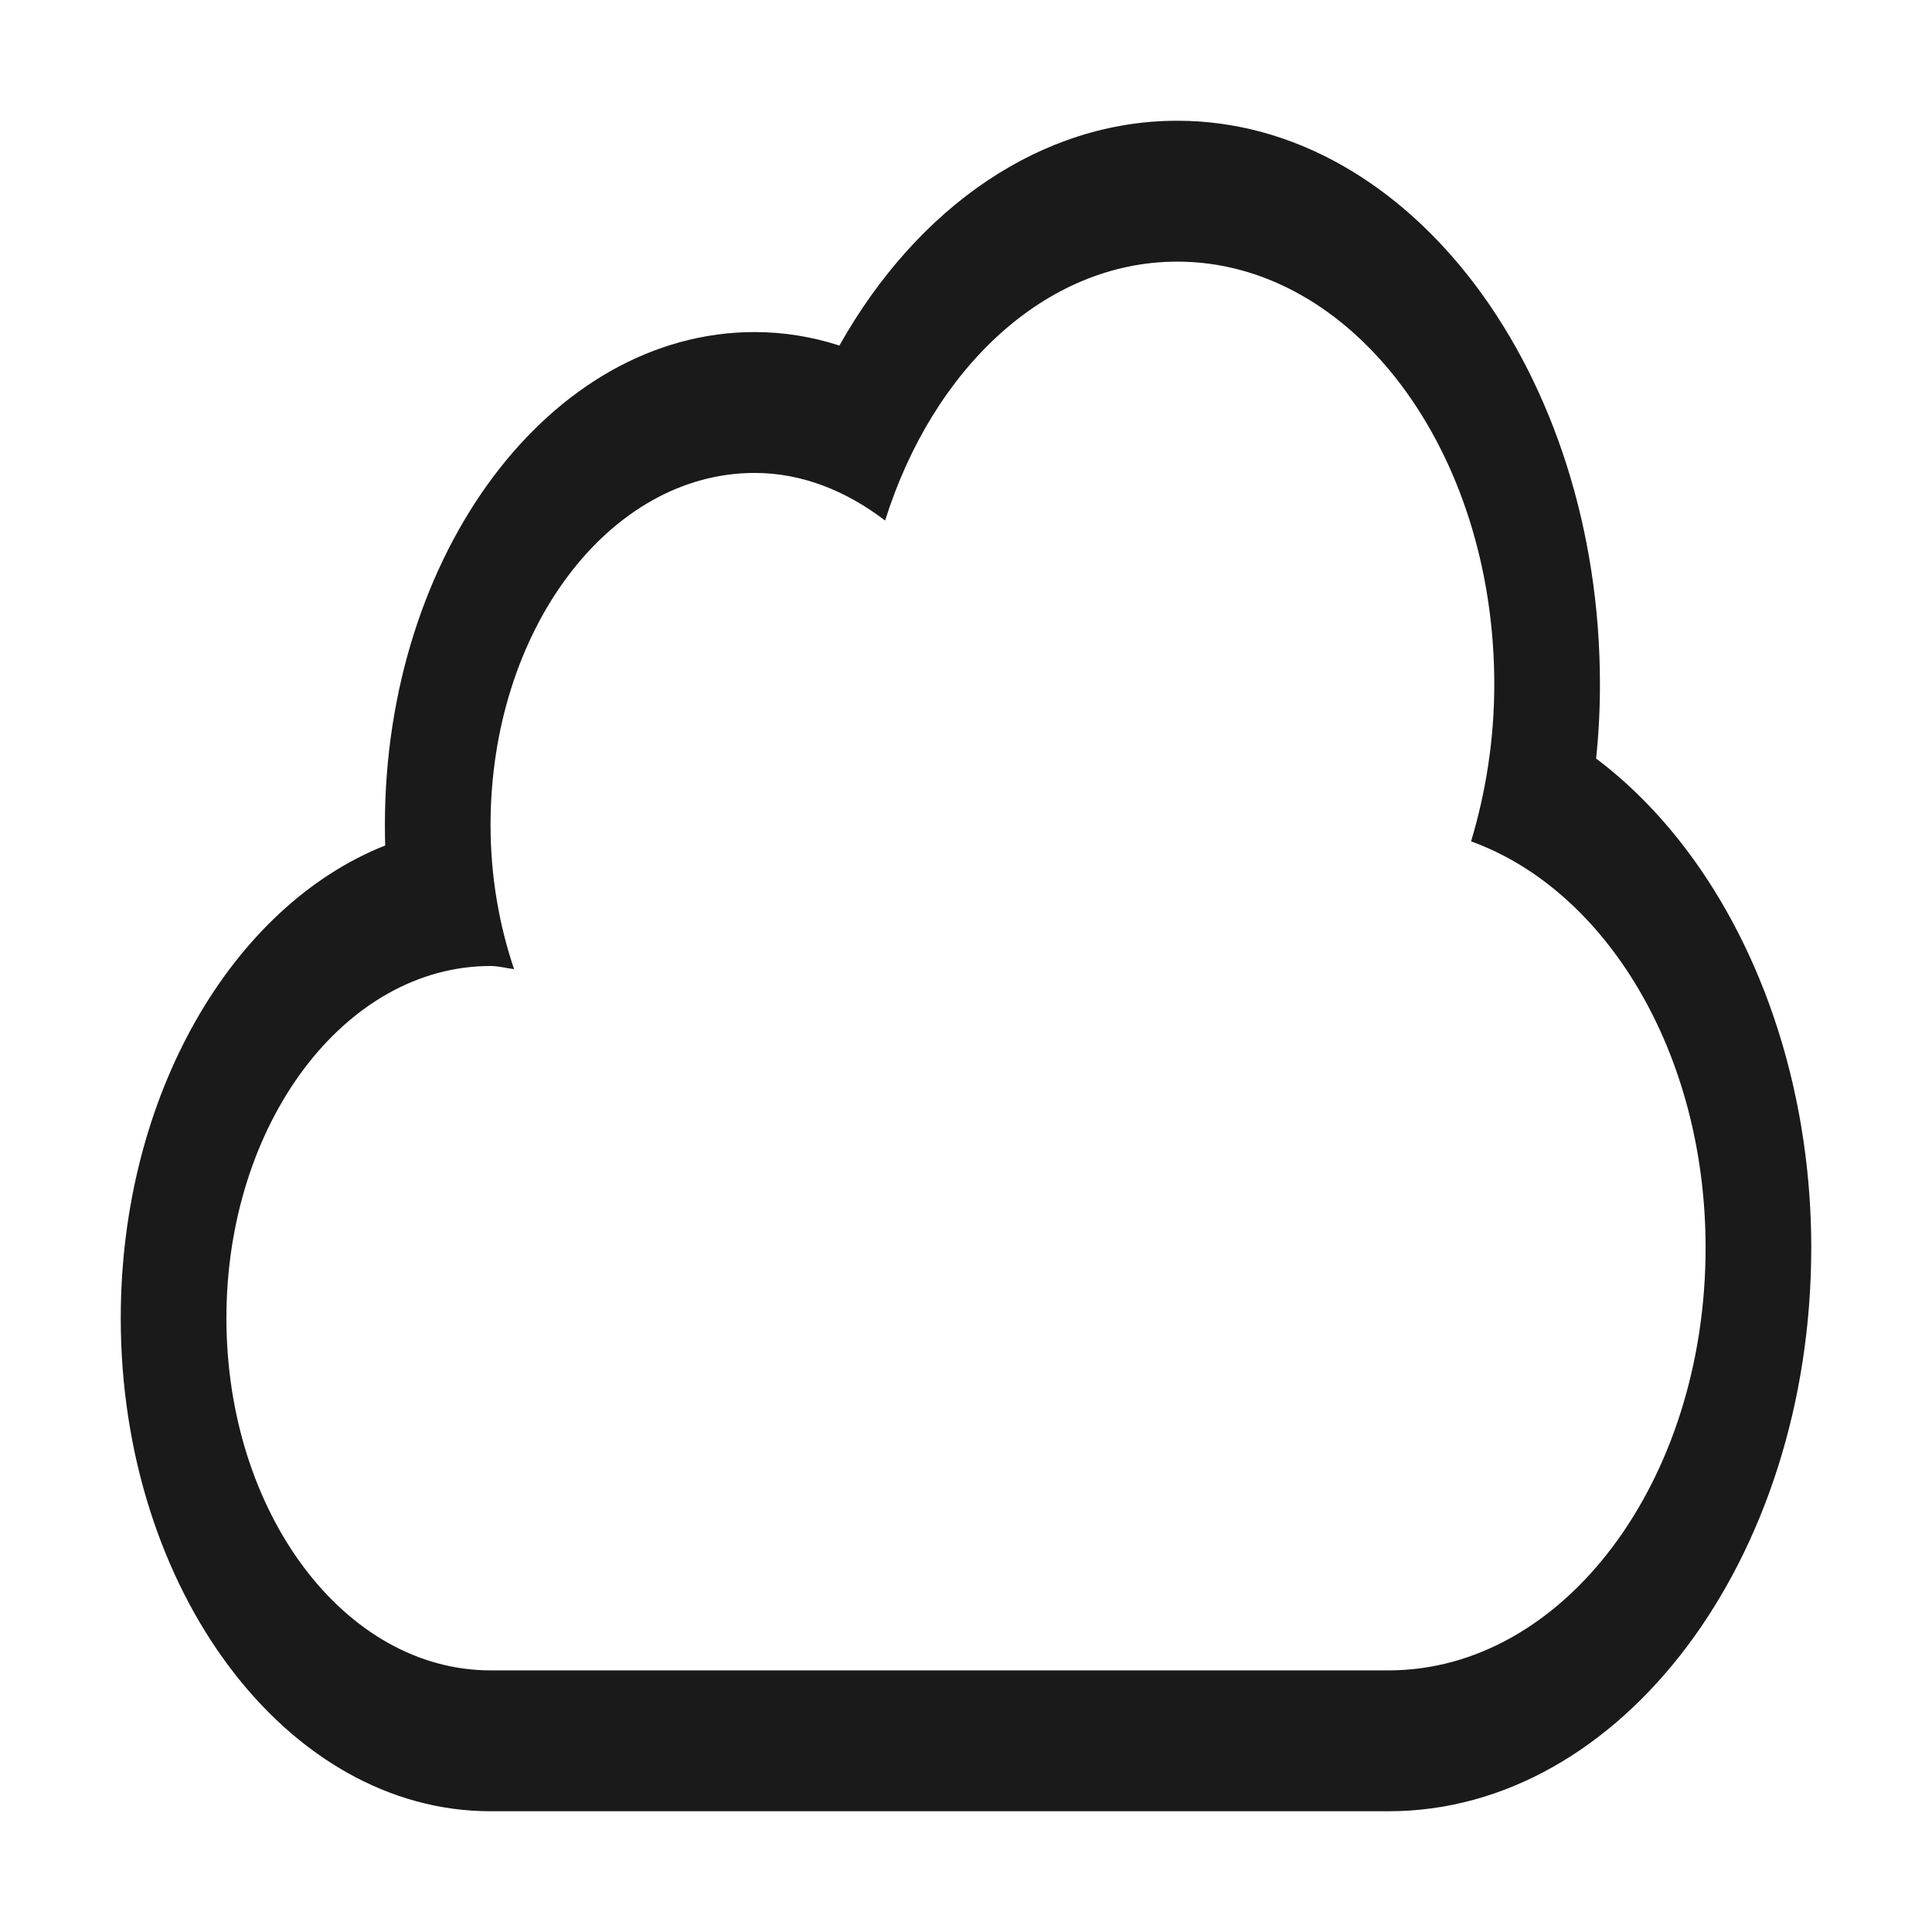
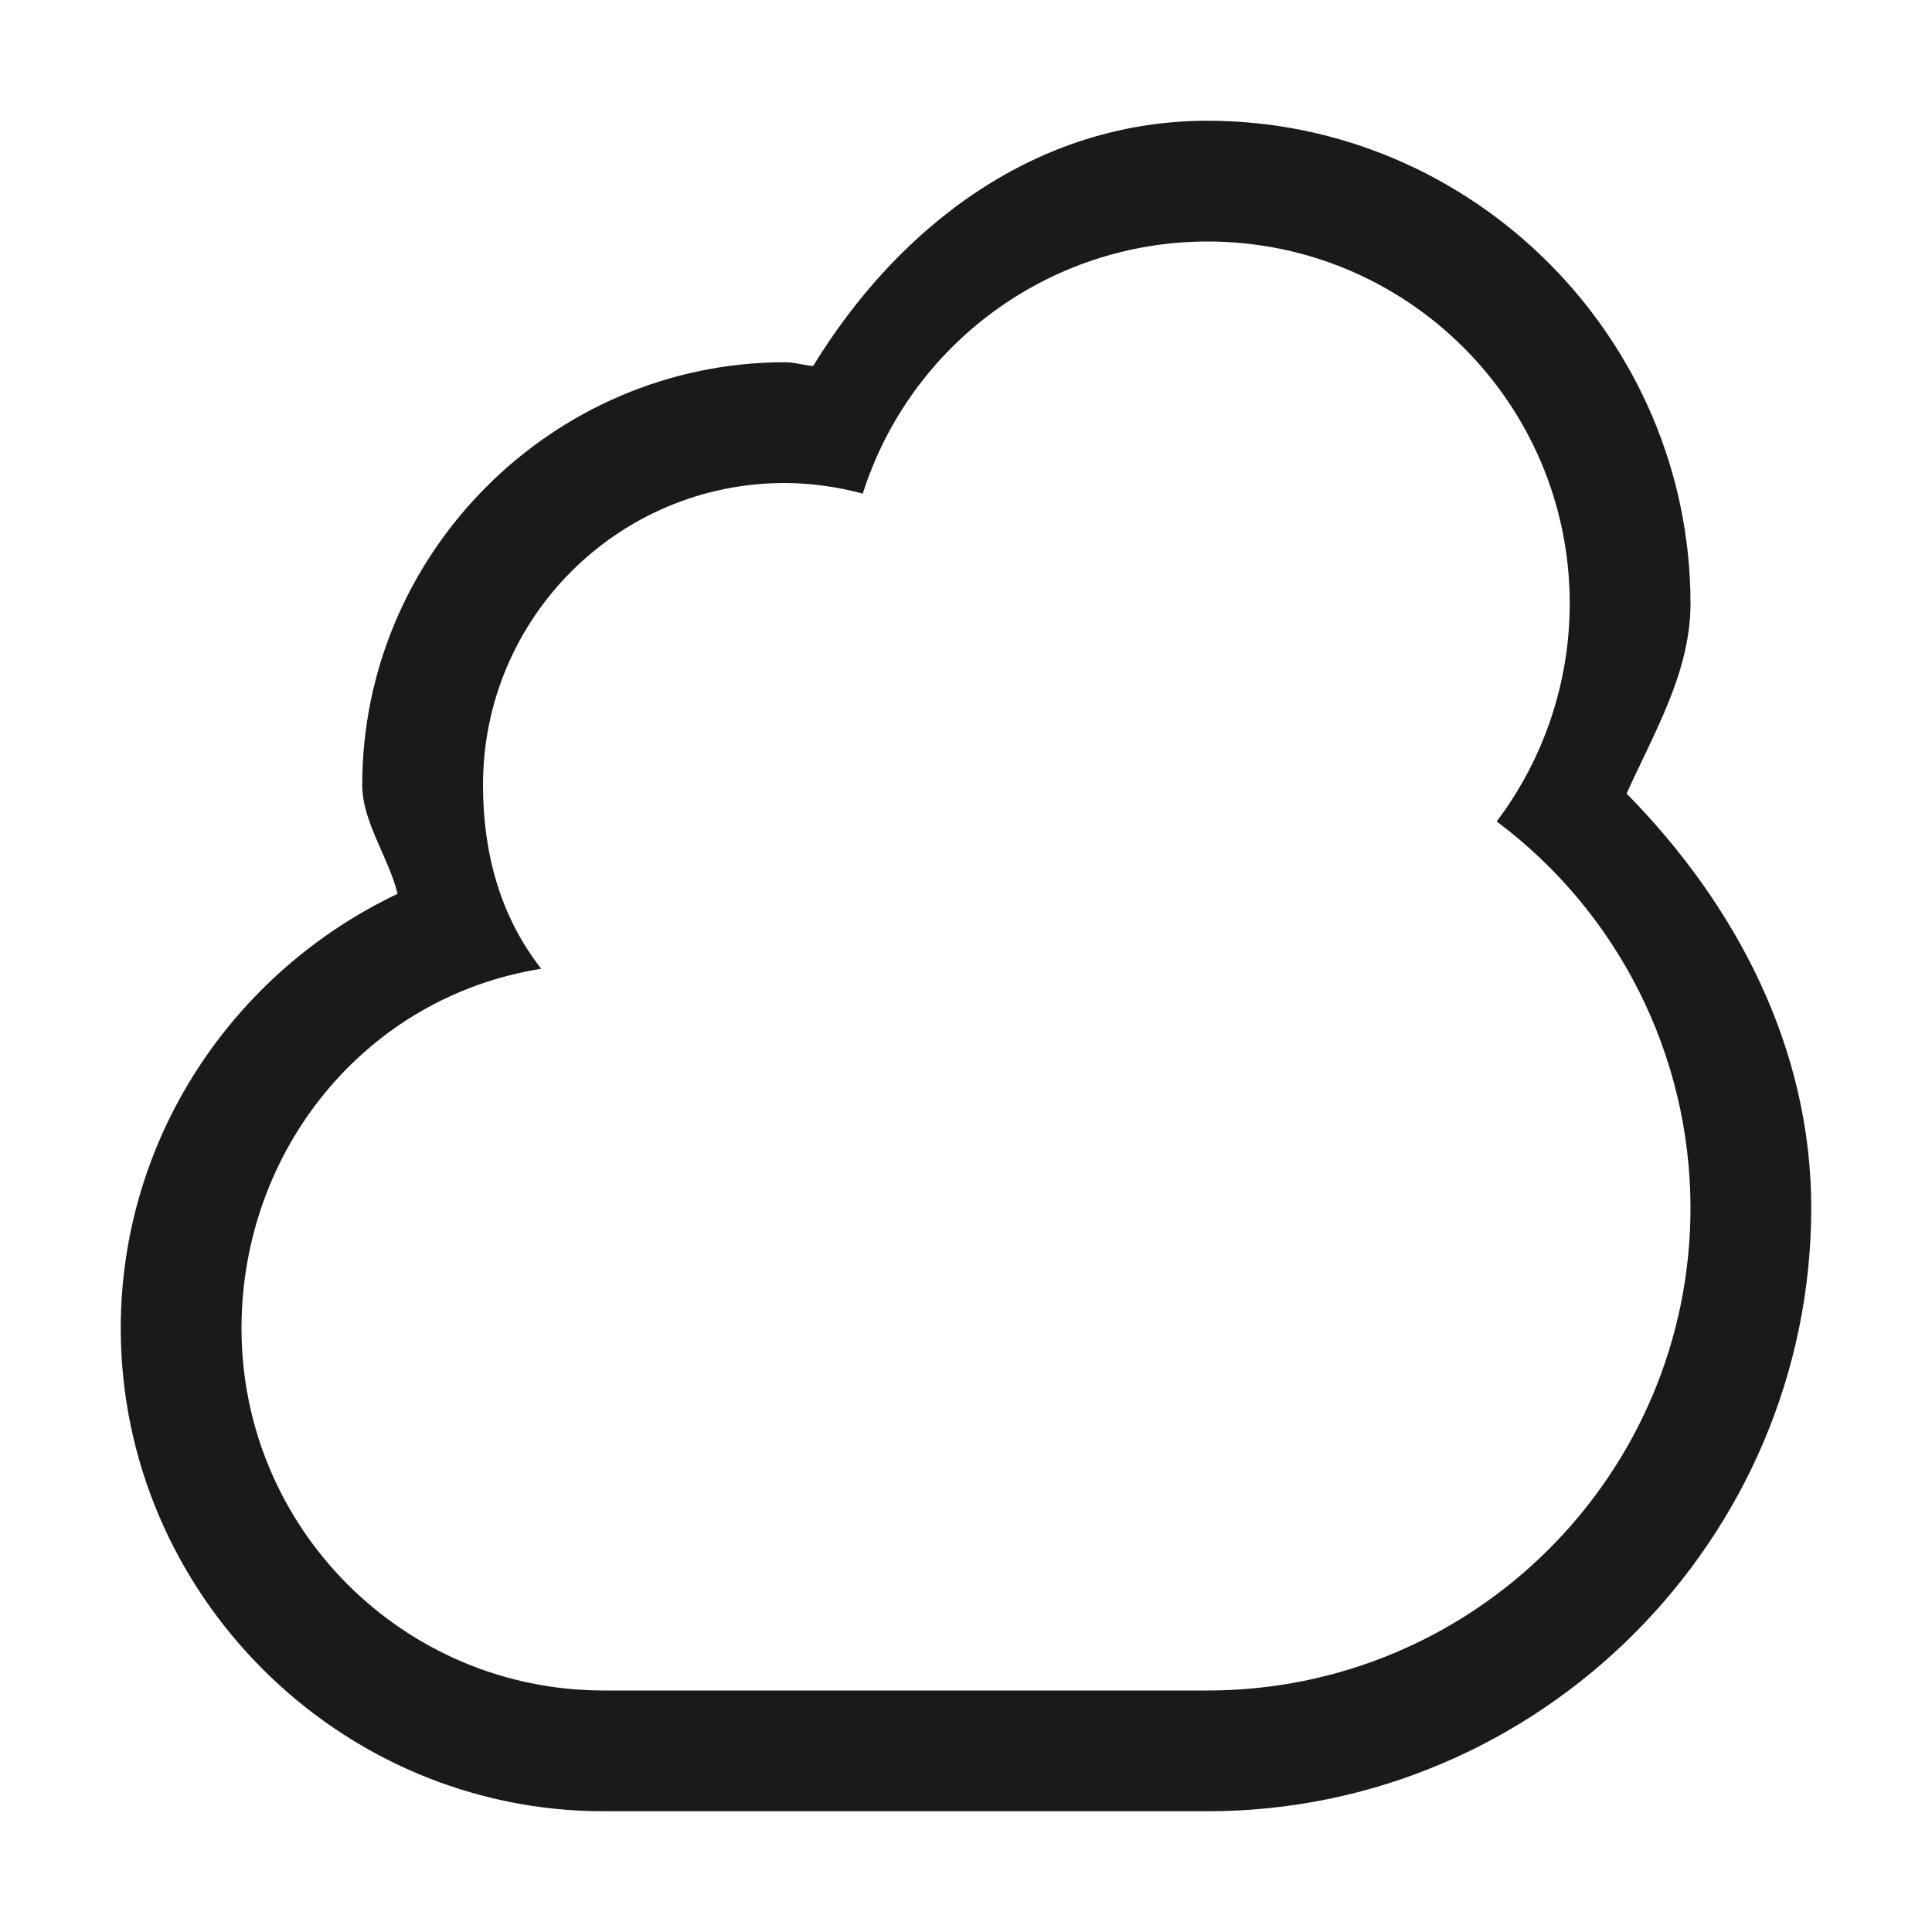
<svg xmlns="http://www.w3.org/2000/svg" width="16" height="16" id="svg4359" version="1.1">
  <defs id="defs4361">
    <linearGradient id="linearGradient4103">
      <stop style="stop-color:#bdecfb;stop-opacity:1" offset="0" id="stop4105" />
      <stop style="stop-color:#f5feff;stop-opacity:1" offset="1" id="stop4107" />
    </linearGradient>
    <linearGradient id="linearGradient4314">
      <stop style="stop-color:#ff4b00;stop-opacity:1" offset="0" id="stop4316" />
      <stop style="stop-color:#ff5500;stop-opacity:1" offset="1" id="stop4318" />
    </linearGradient>
    <linearGradient id="linearGradient5020-1">
      <stop id="stop5022-6" offset="0" style="stop-color:#0da8db;stop-opacity:1" />
      <stop id="stop5024-0" offset="1" style="stop-color:#1fe1fb;stop-opacity:1" />
    </linearGradient>
  </defs>
  <g id="layer1" transform="translate(-3,-29)">
-     <g transform="matrix(0.02734375,0,0,0.03645833,4,27.66667)" id="g3" style="fill:#1a1a1a">
-       <path d="M 446.844,208.875 C 447.625,203.313 448,197.656 448,192 448,121.437 390.594,64 320,64 279.062,64 241.469,83.344 217.656,115.063 209.25,113.031 200.688,112 192,112 130.25,112 80,162.25 80,224 c 0,1.563 0.031,3.094 0.094,4.625 C 33.813,242.375 0,285.313 0,336 0,397.75 50.25,448 112,448 l 272,0 c 70.594,0 128,-57.406 128,-128 0,-46.656 -25.656,-88.812 -65.156,-111.125 z M 384,416 112,416 c -44.188,0 -80,-35.813 -80,-80 0,-44.187 35.813,-80 80,-80 2.438,0 4.75,0.5 7.125,0.719 -4.5,-10 -7.125,-21.031 -7.125,-32.719 0,-44.188 35.813,-80 80,-80 14.438,0 27.813,4.125 39.5,10.813 C 246,120.25 280.156,96 320,96 c 53.031,0 96,42.969 96,96 0,12.625 -2.594,24.625 -7.031,35.688 40.844,11.062 71.031,48 71.031,92.312 0,53.031 -42.969,96 -96,96 z" id="path5" style="fill:#1a1a1a" />
-       <g id="g3036" transform="matrix(0,0.8375571,-1.193949,0,599.8572,73.58538)" />
-     </g>
+     <path style="color:#000000;font-style:normal;font-variant:normal;font-weight:normal;font-stretch:normal;font-size:medium;line-height:normal;font-family:sans-serif;text-indent:0;text-align:start;text-decoration:none;text-decoration-line:none;text-decoration-style:solid;text-decoration-color:#000000;letter-spacing:normal;word-spacing:normal;text-transform:none;direction:ltr;block-progression:tb;writing-mode:lr-tb;baseline-shift:baseline;text-anchor:start;white-space:normal;clip-rule:nonzero;display:inline;overflow:visible;visibility:visible;opacity:1;isolation:auto;mix-blend-mode:normal;color-interpolation:sRGB;color-interpolation-filters:linearRGB;solid-color:#000000;solid-opacity:1;fill:#1a1a1a;fill-opacity:1;fill-rule:nonzero;stroke:none;stroke-width:2;stroke-linecap:butt;stroke-linejoin:miter;stroke-miterlimit:4;stroke-dasharray:none;stroke-dashoffset:0;stroke-opacity:1;color-rendering:auto;image-rendering:auto;shape-rendering:auto;text-rendering:auto;enable-background:accumulate" d="M 9.998 1 C 8.587 1.001 7.449 1.864 6.734 3.031 C 6.657 3.026 6.582 3 6.504 3 L 6.502 3 L 6.5 3 C 4.579 3 3 4.579 3 6.5 C 3 6.806 3.215 7.093 3.293 7.402 C 1.922 8.054 1.001 9.433 1 10.998 L 1 11 C 1 13.197 2.803 15 5 15 L 10 15 C 12.75 15 15 12.75 15 10 L 15 9.998 C 14.998 8.68 14.381 7.498 13.471 6.572 C 13.701 6.061 13.999 5.567 14 5 C 14 2.803 12.197 1 10 1 L 9.998 1 z M 10 2 C 11.657 2 13 3.343 13 5 C 12.999 5.651 12.787 6.283 12.395 6.803 C 13.403 7.556 13.998 8.741 14 10 C 14 12.209 12.209 14 10 14 L 5 14 C 3.343 14 2 12.657 2 11 C 2.001 9.526 3.026 8.255 4.482 8.023 C 4.139 7.584 4 7.058 4 6.5 C 4 5.119 5.119 4 6.5 4 C 6.718 4.001 6.934 4.031 7.145 4.088 C 7.541 2.845 8.695 2.001 10 2 z " transform="translate(3,29)" id="path4170" />
  </g>
</svg>
